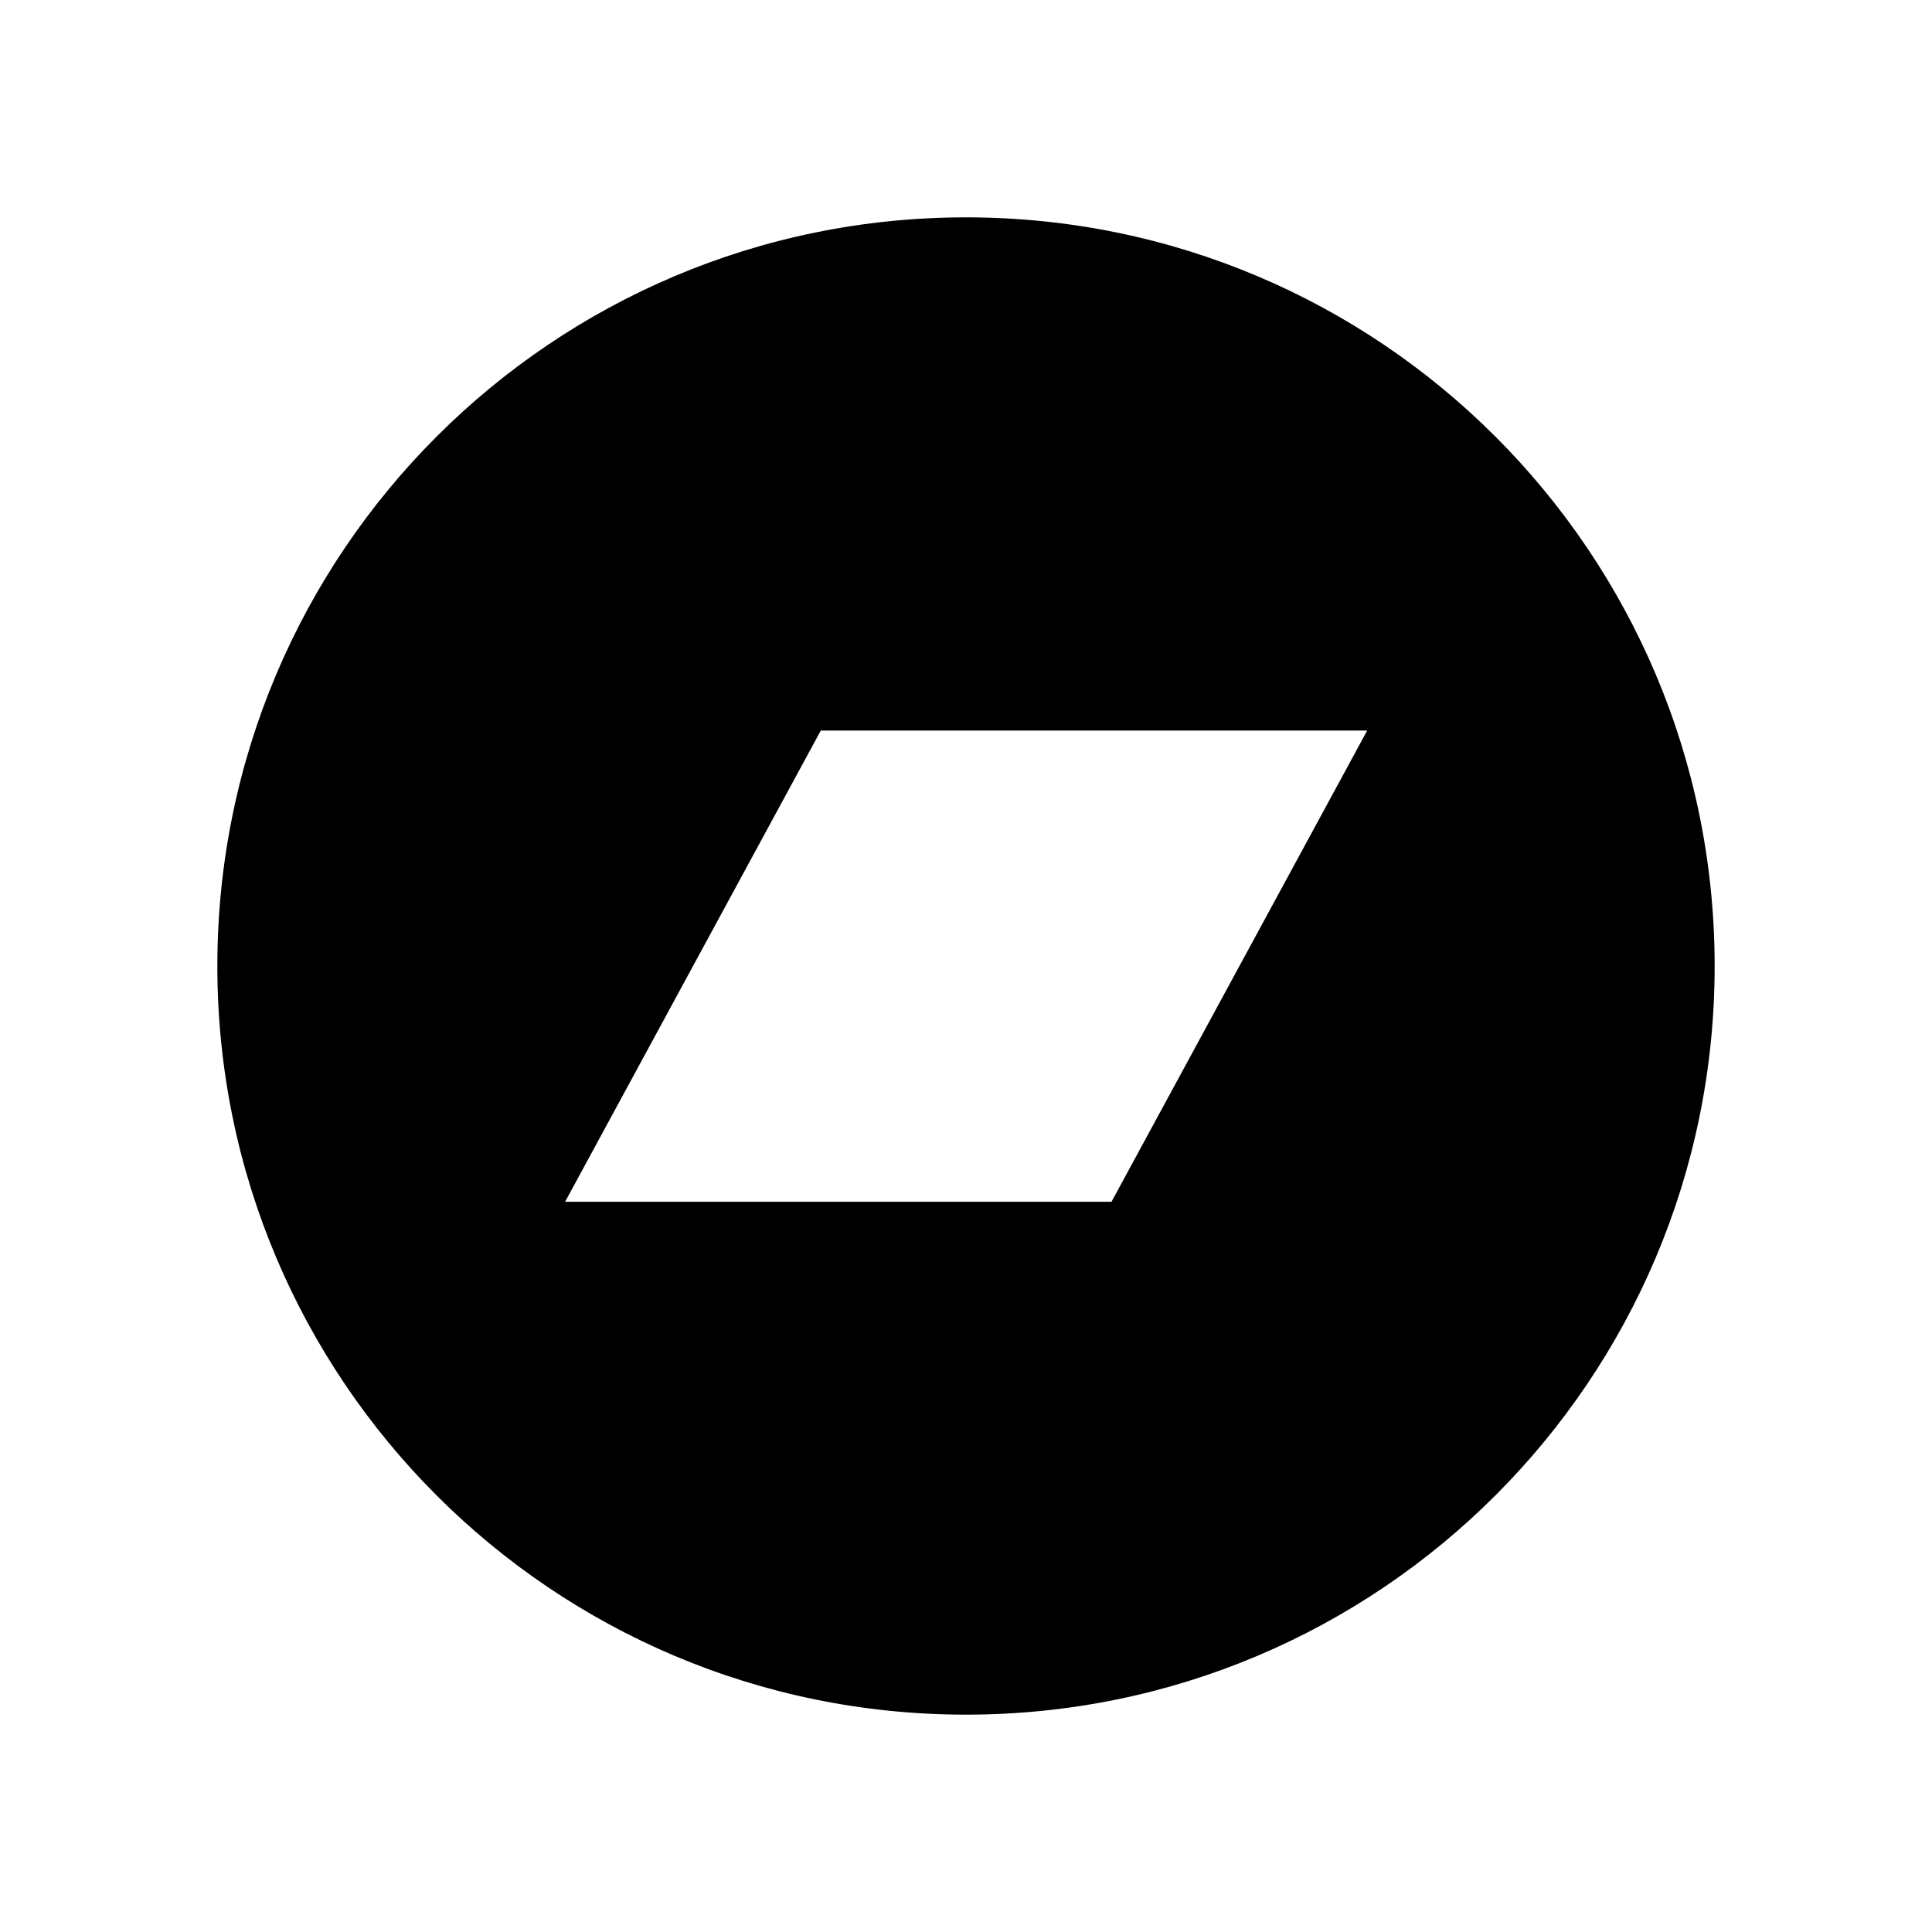
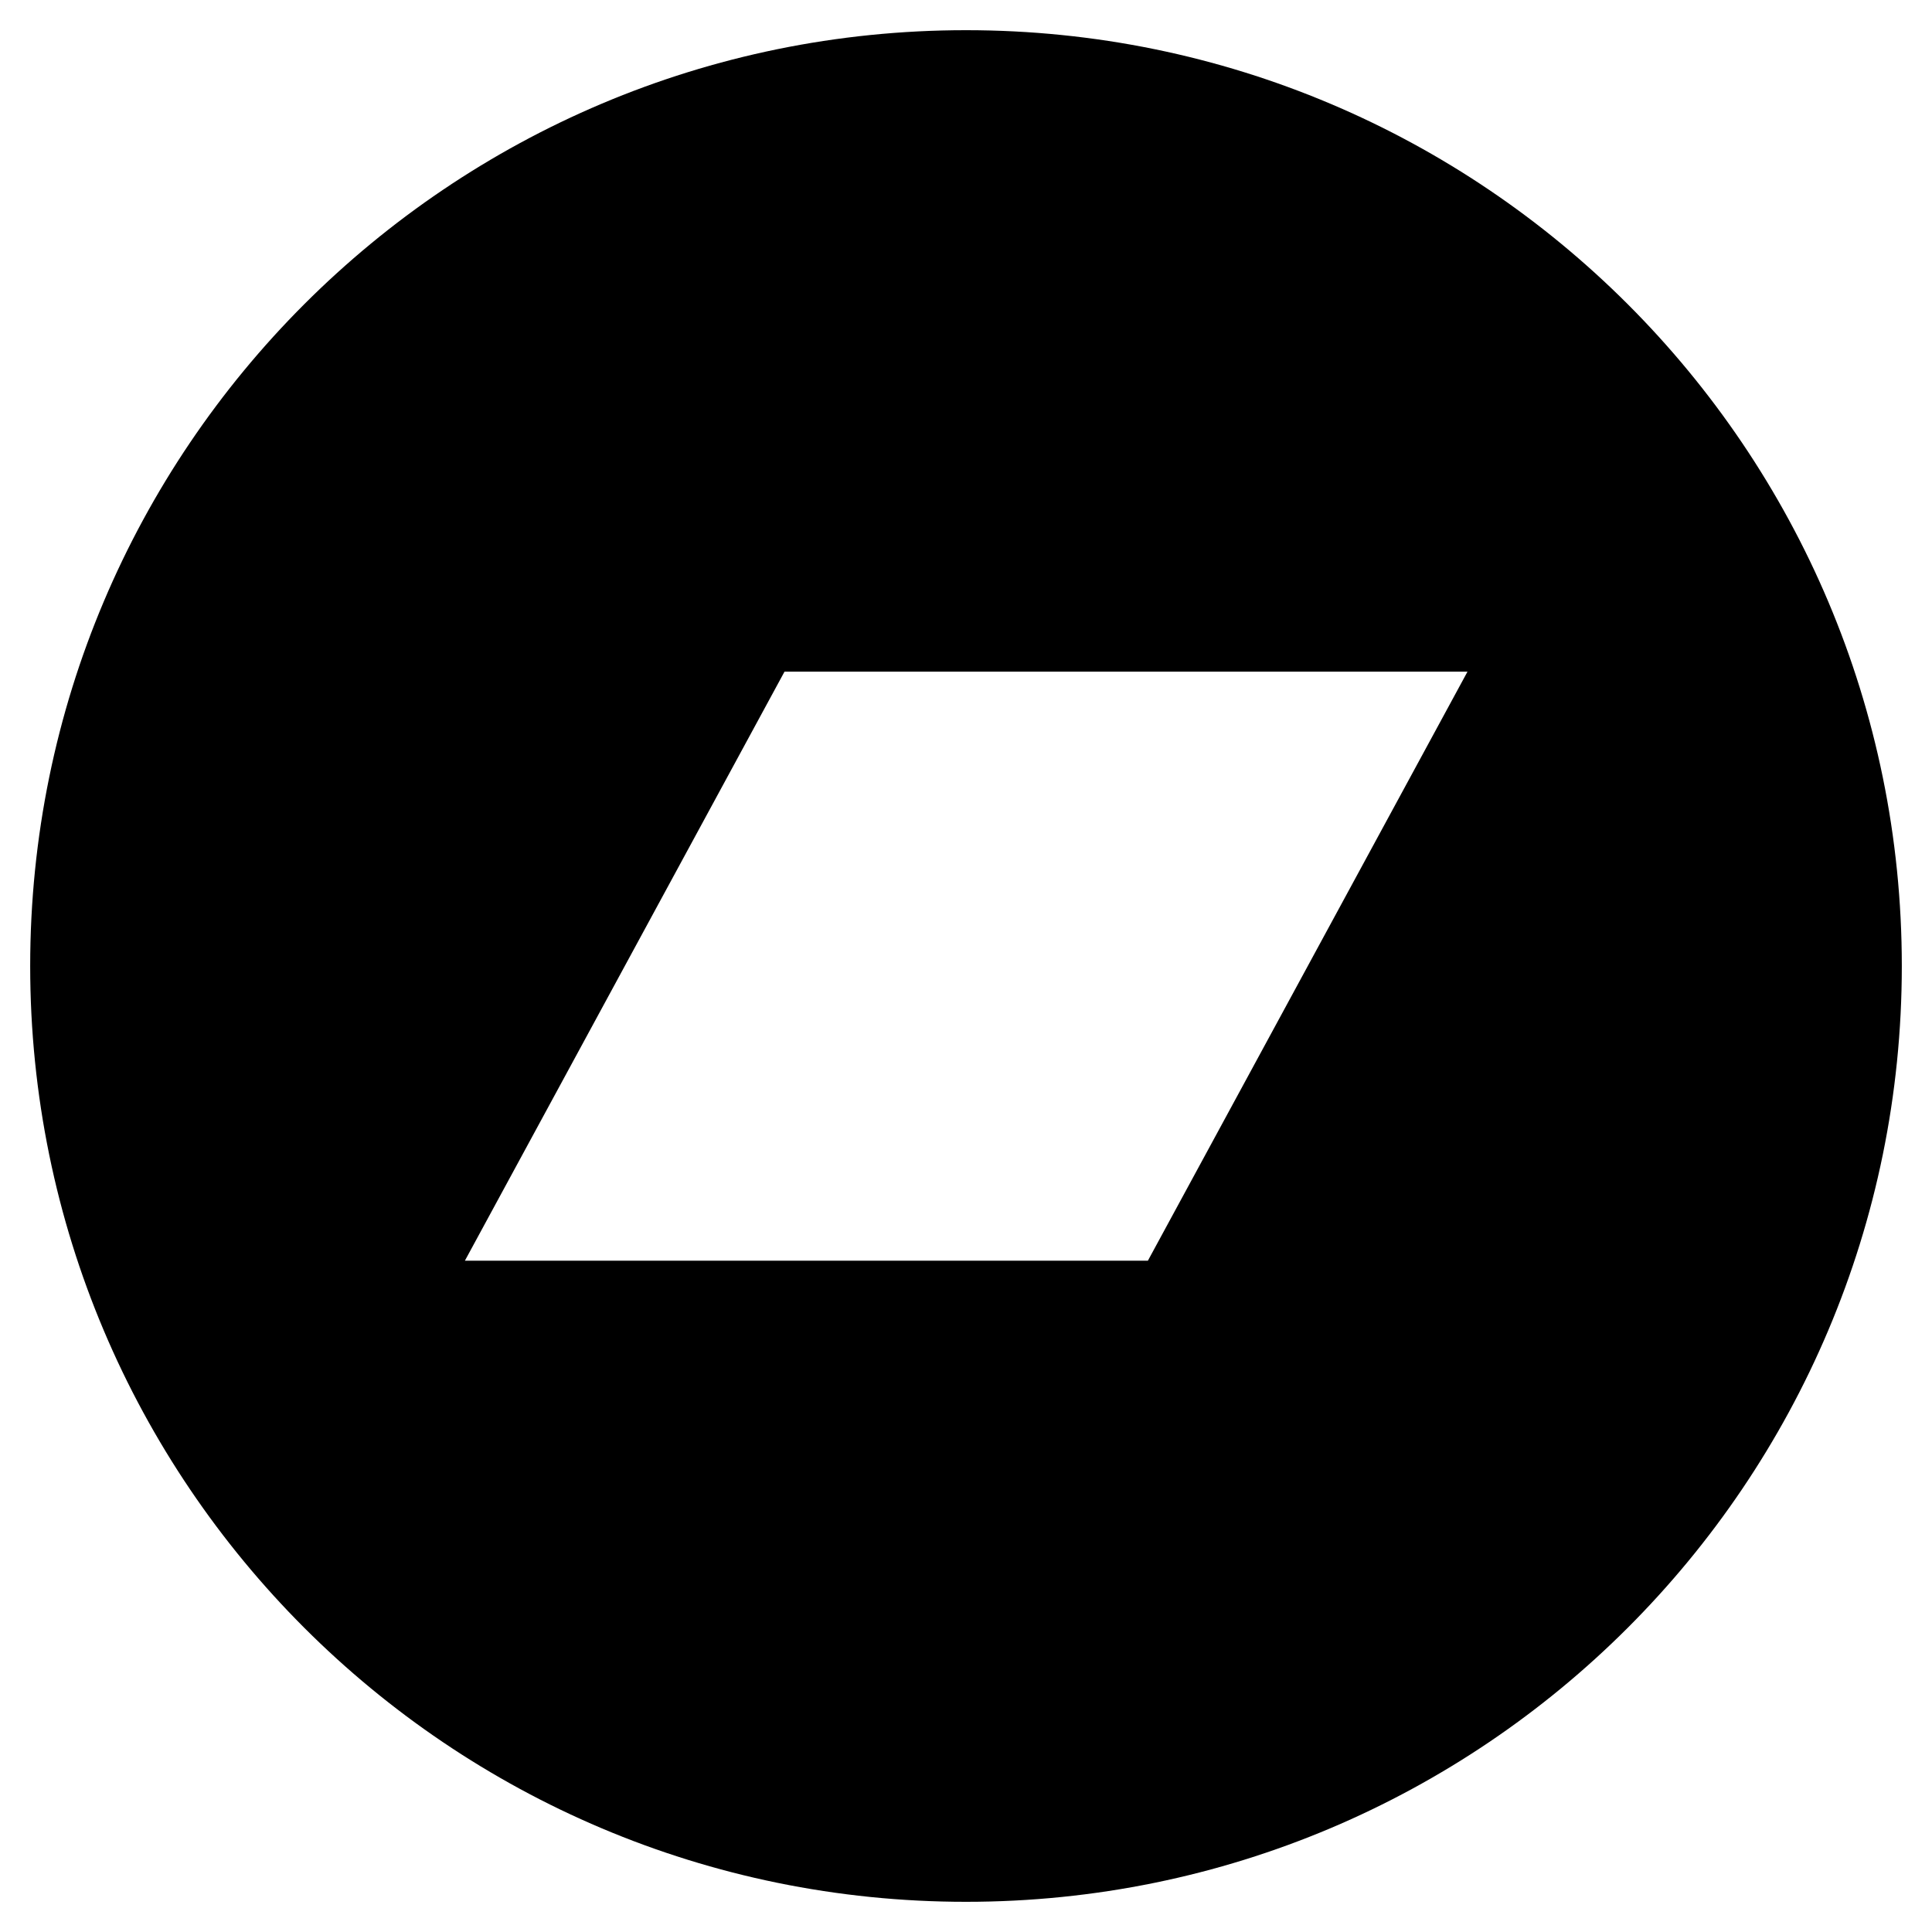
- <svg xmlns="http://www.w3.org/2000/svg" viewBox="0 0 640 640" height="1.25em">
+ <svg xmlns="http://www.w3.org/2000/svg" viewBox="64 64 512 512" height="1.5em">
  <path fill="currentColor" d="M320 72C183 72 72 183 72 320C72 457 183 568 320 568C457 568 568 457 568 320C568 183 457 72 320 72zM368.2 398.1L187.2 398.1L271.9 242L452.9 242L368.2 398.1z" />
</svg>
